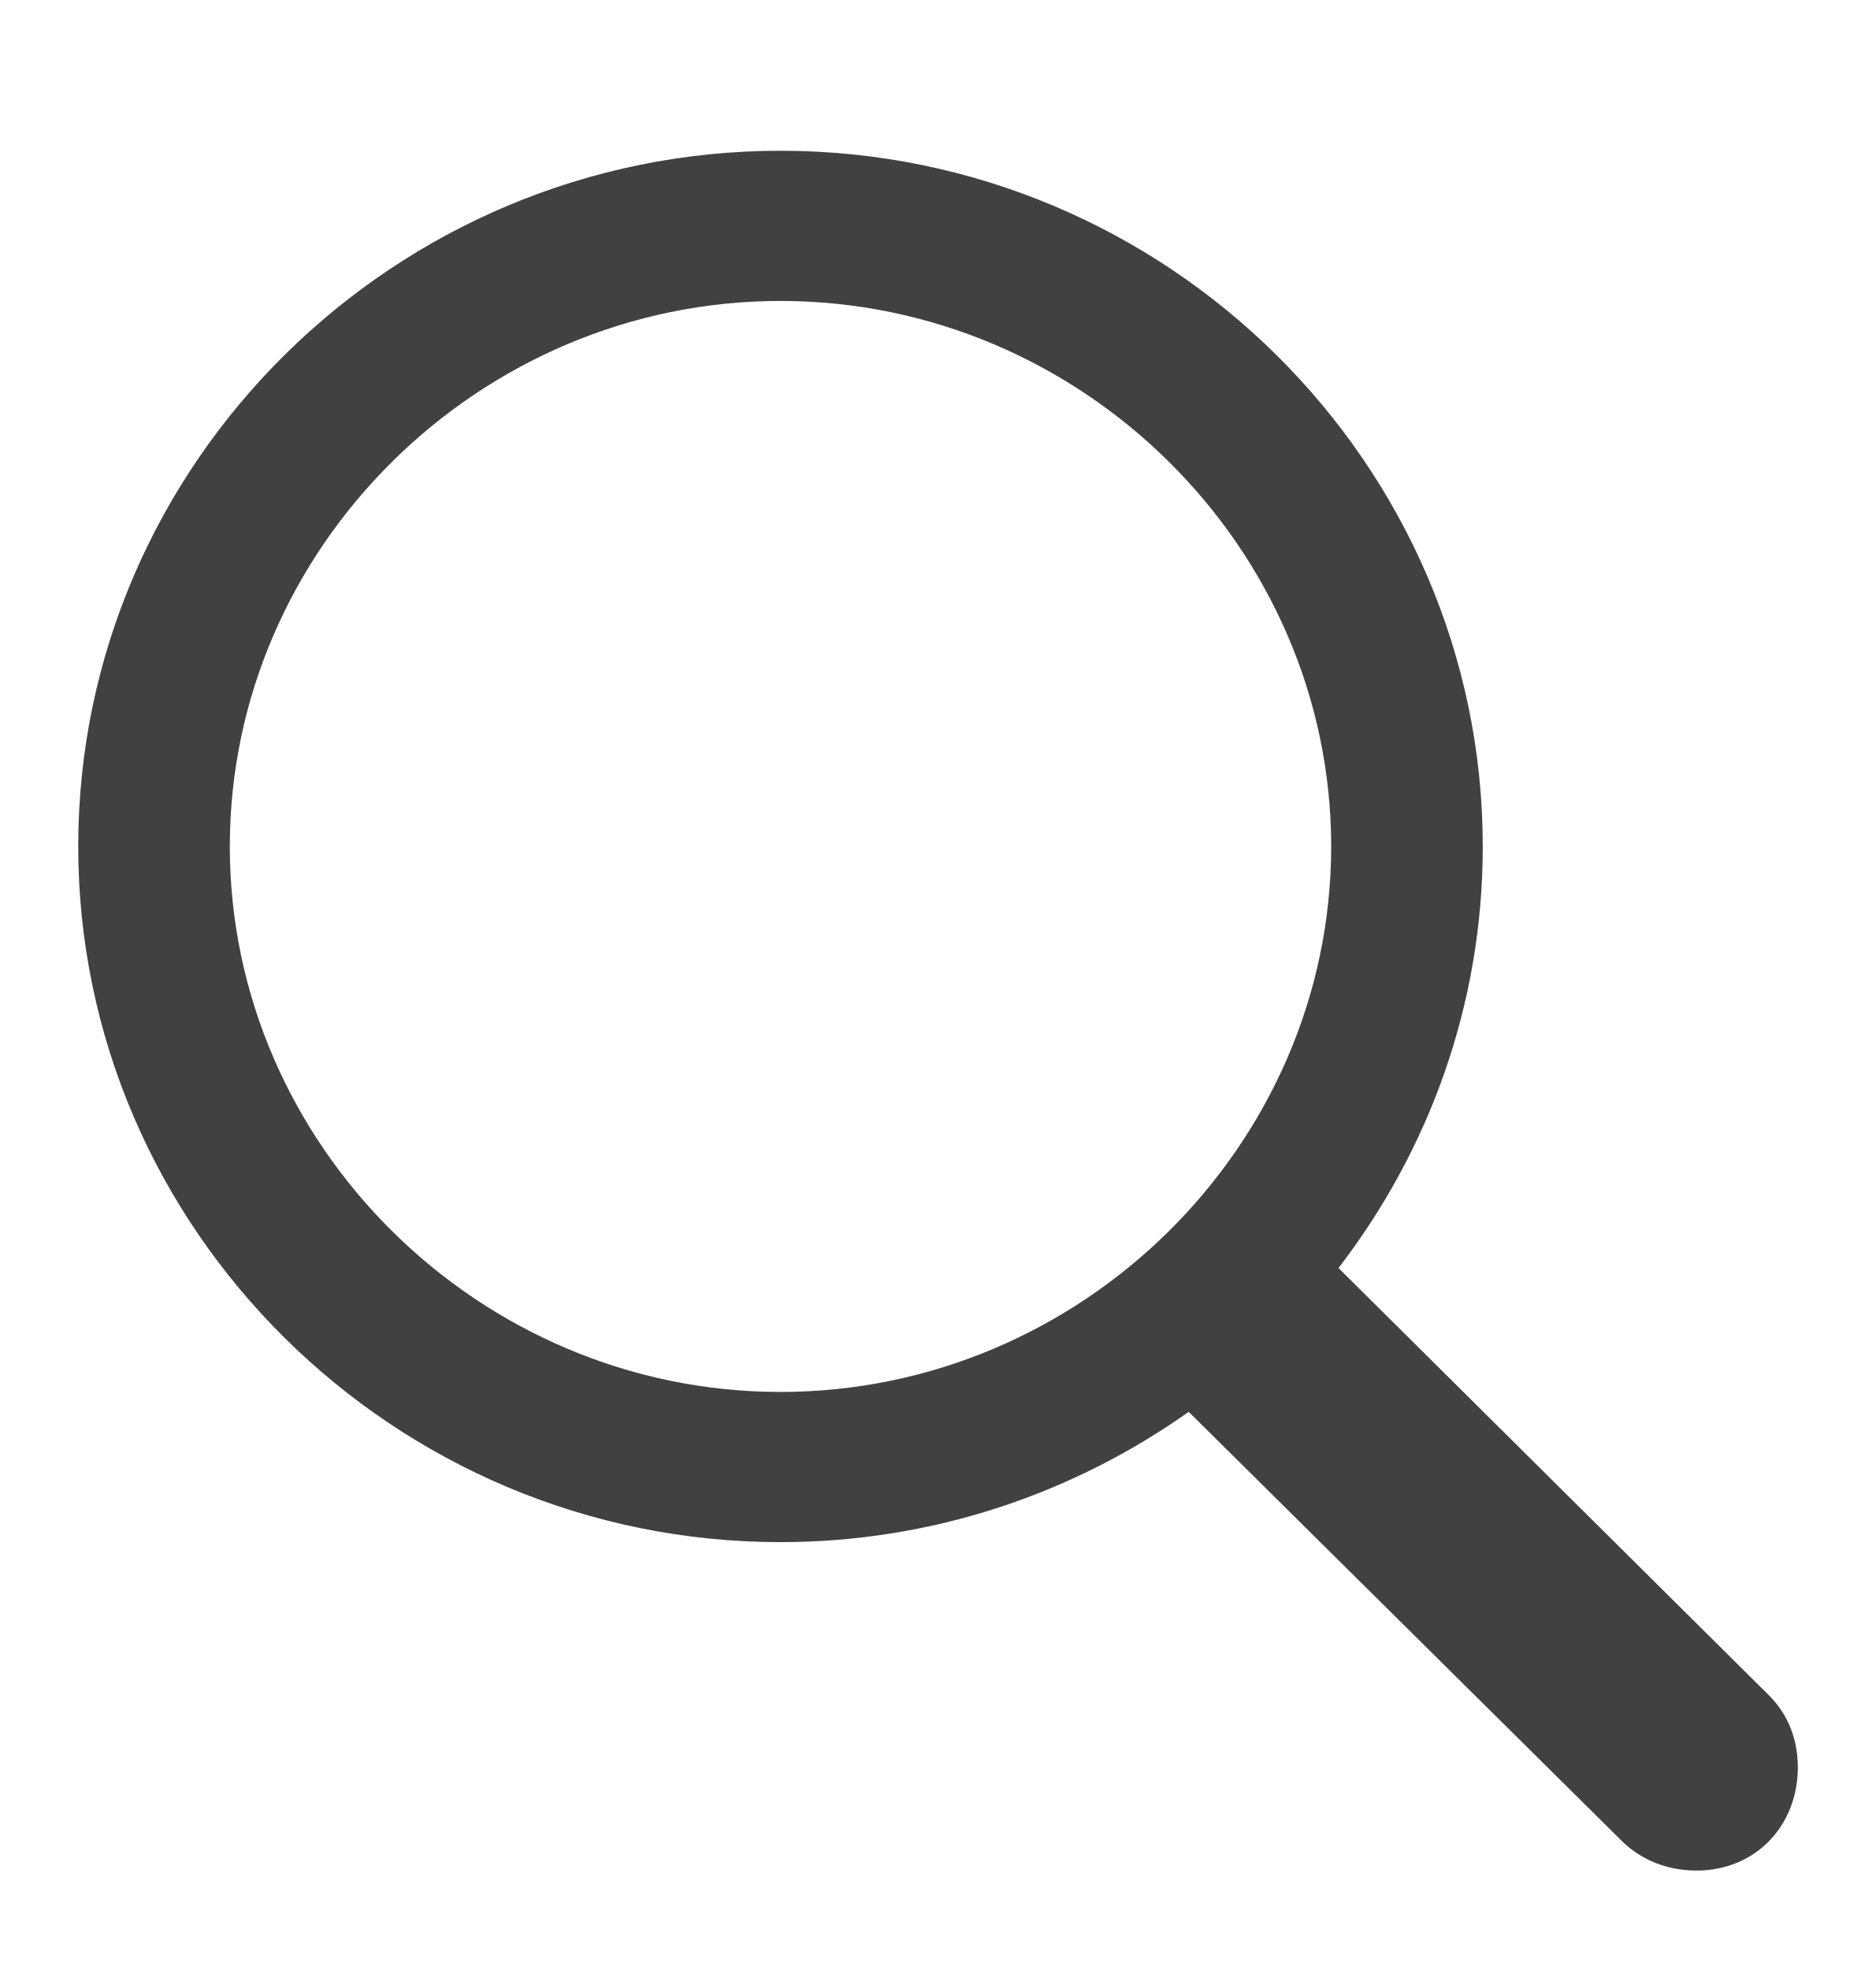
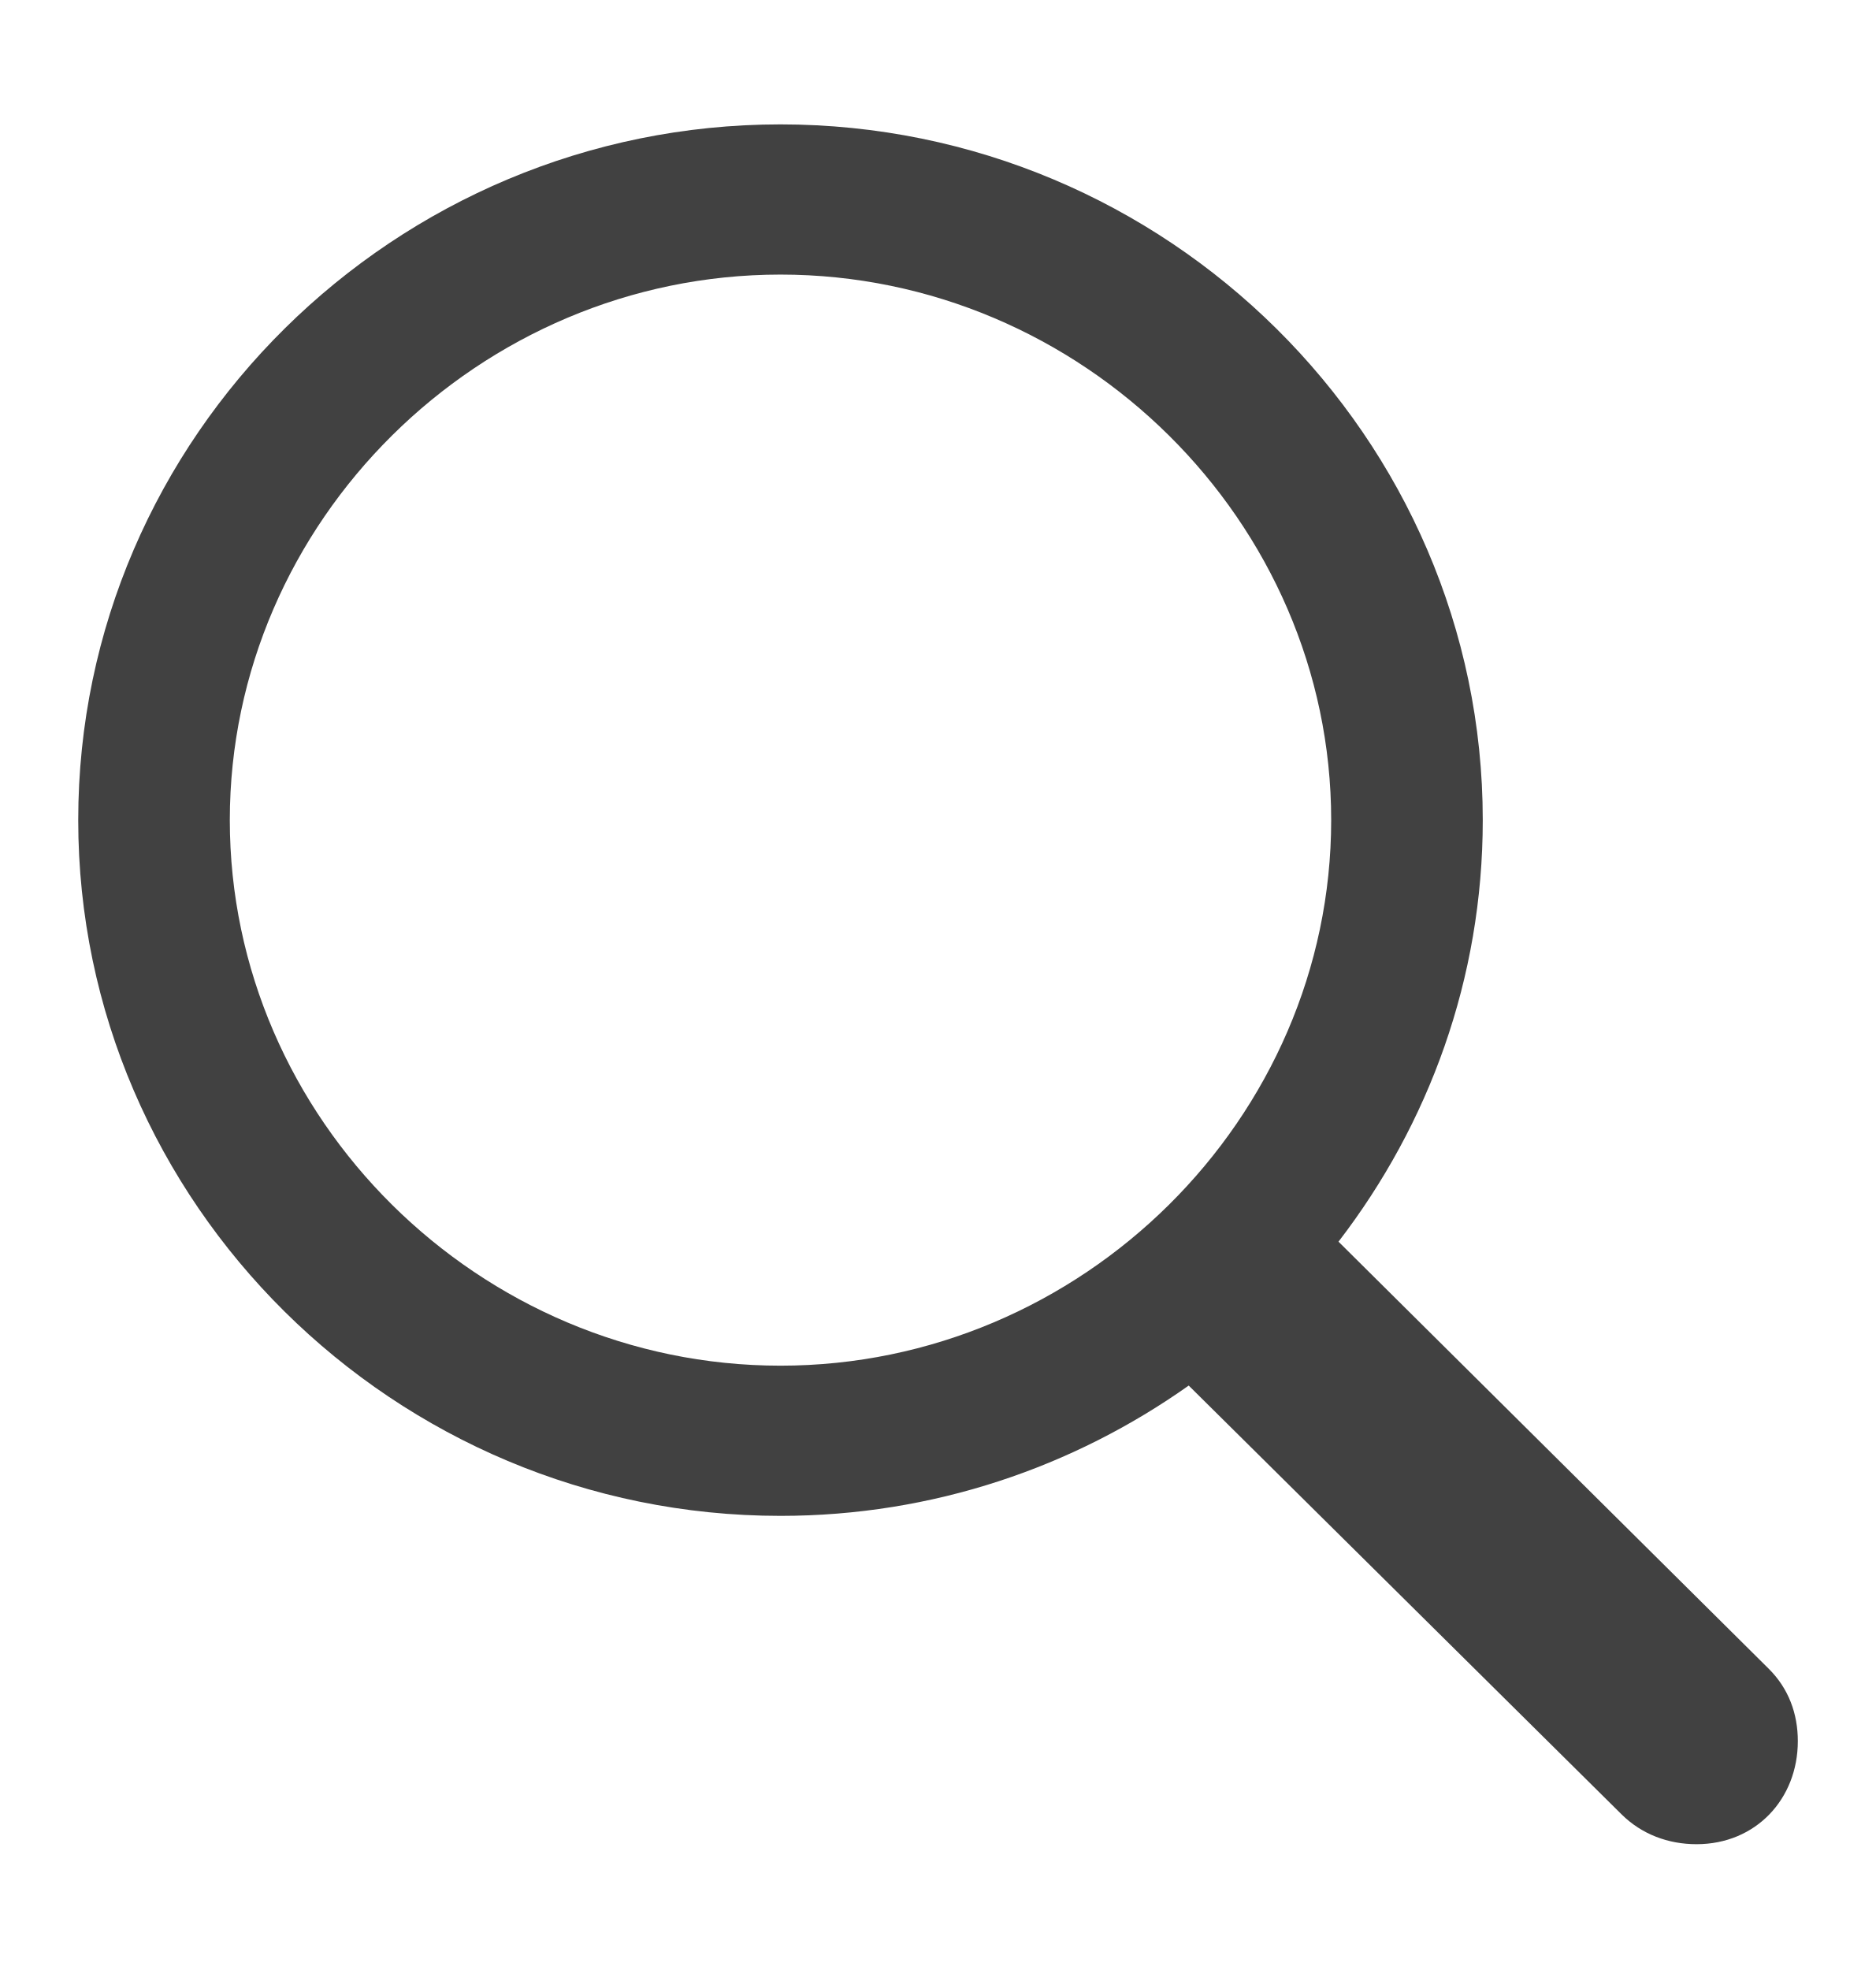
<svg xmlns="http://www.w3.org/2000/svg" width="20" height="21" viewBox="0 0 20 21" fill="none">
-   <g id="ic / Search_line">
-     <path id="Vector" d="M8.321 16.439C9.947 16.439 11.447 15.918 12.673 15.05L17.288 19.622C17.502 19.834 17.785 19.94 18.087 19.94C18.719 19.94 19.167 19.458 19.167 18.841C19.167 18.551 19.07 18.281 18.856 18.069L14.27 13.517C15.234 12.263 15.808 10.711 15.808 9.023C15.808 4.944 12.44 1.607 8.321 1.607C4.212 1.607 0.834 4.934 0.834 9.023C0.834 13.102 4.203 16.439 8.321 16.439ZM8.321 14.838C5.108 14.838 2.45 12.206 2.45 9.023C2.45 5.84 5.108 3.208 8.321 3.208C11.534 3.208 14.192 5.84 14.192 9.023C14.192 12.206 11.534 14.838 8.321 14.838Z" fill="#414141" />
-   </g>
+   <path d="M8.321 16.159C9.947 16.159 11.447 15.638 12.673 14.77L17.288 19.341C17.502 19.553 17.785 19.659 18.087 19.659C18.719 19.659 19.167 19.177 19.167 18.56C19.167 18.27 19.07 18 18.856 17.788L14.27 13.236C15.234 11.983 15.808 10.43 15.808 8.742C15.808 4.663 12.44 1.326 8.321 1.326C4.212 1.326 0.834 4.653 0.834 8.742C0.834 12.822 4.203 16.159 8.321 16.159ZM8.321 14.558C5.108 14.558 2.45 11.925 2.45 8.742C2.45 5.56 5.108 2.927 8.321 2.927C11.534 2.927 14.192 5.56 14.192 8.742C14.192 11.925 11.534 14.558 8.321 14.558Z" fill="#414141" />
</svg>
